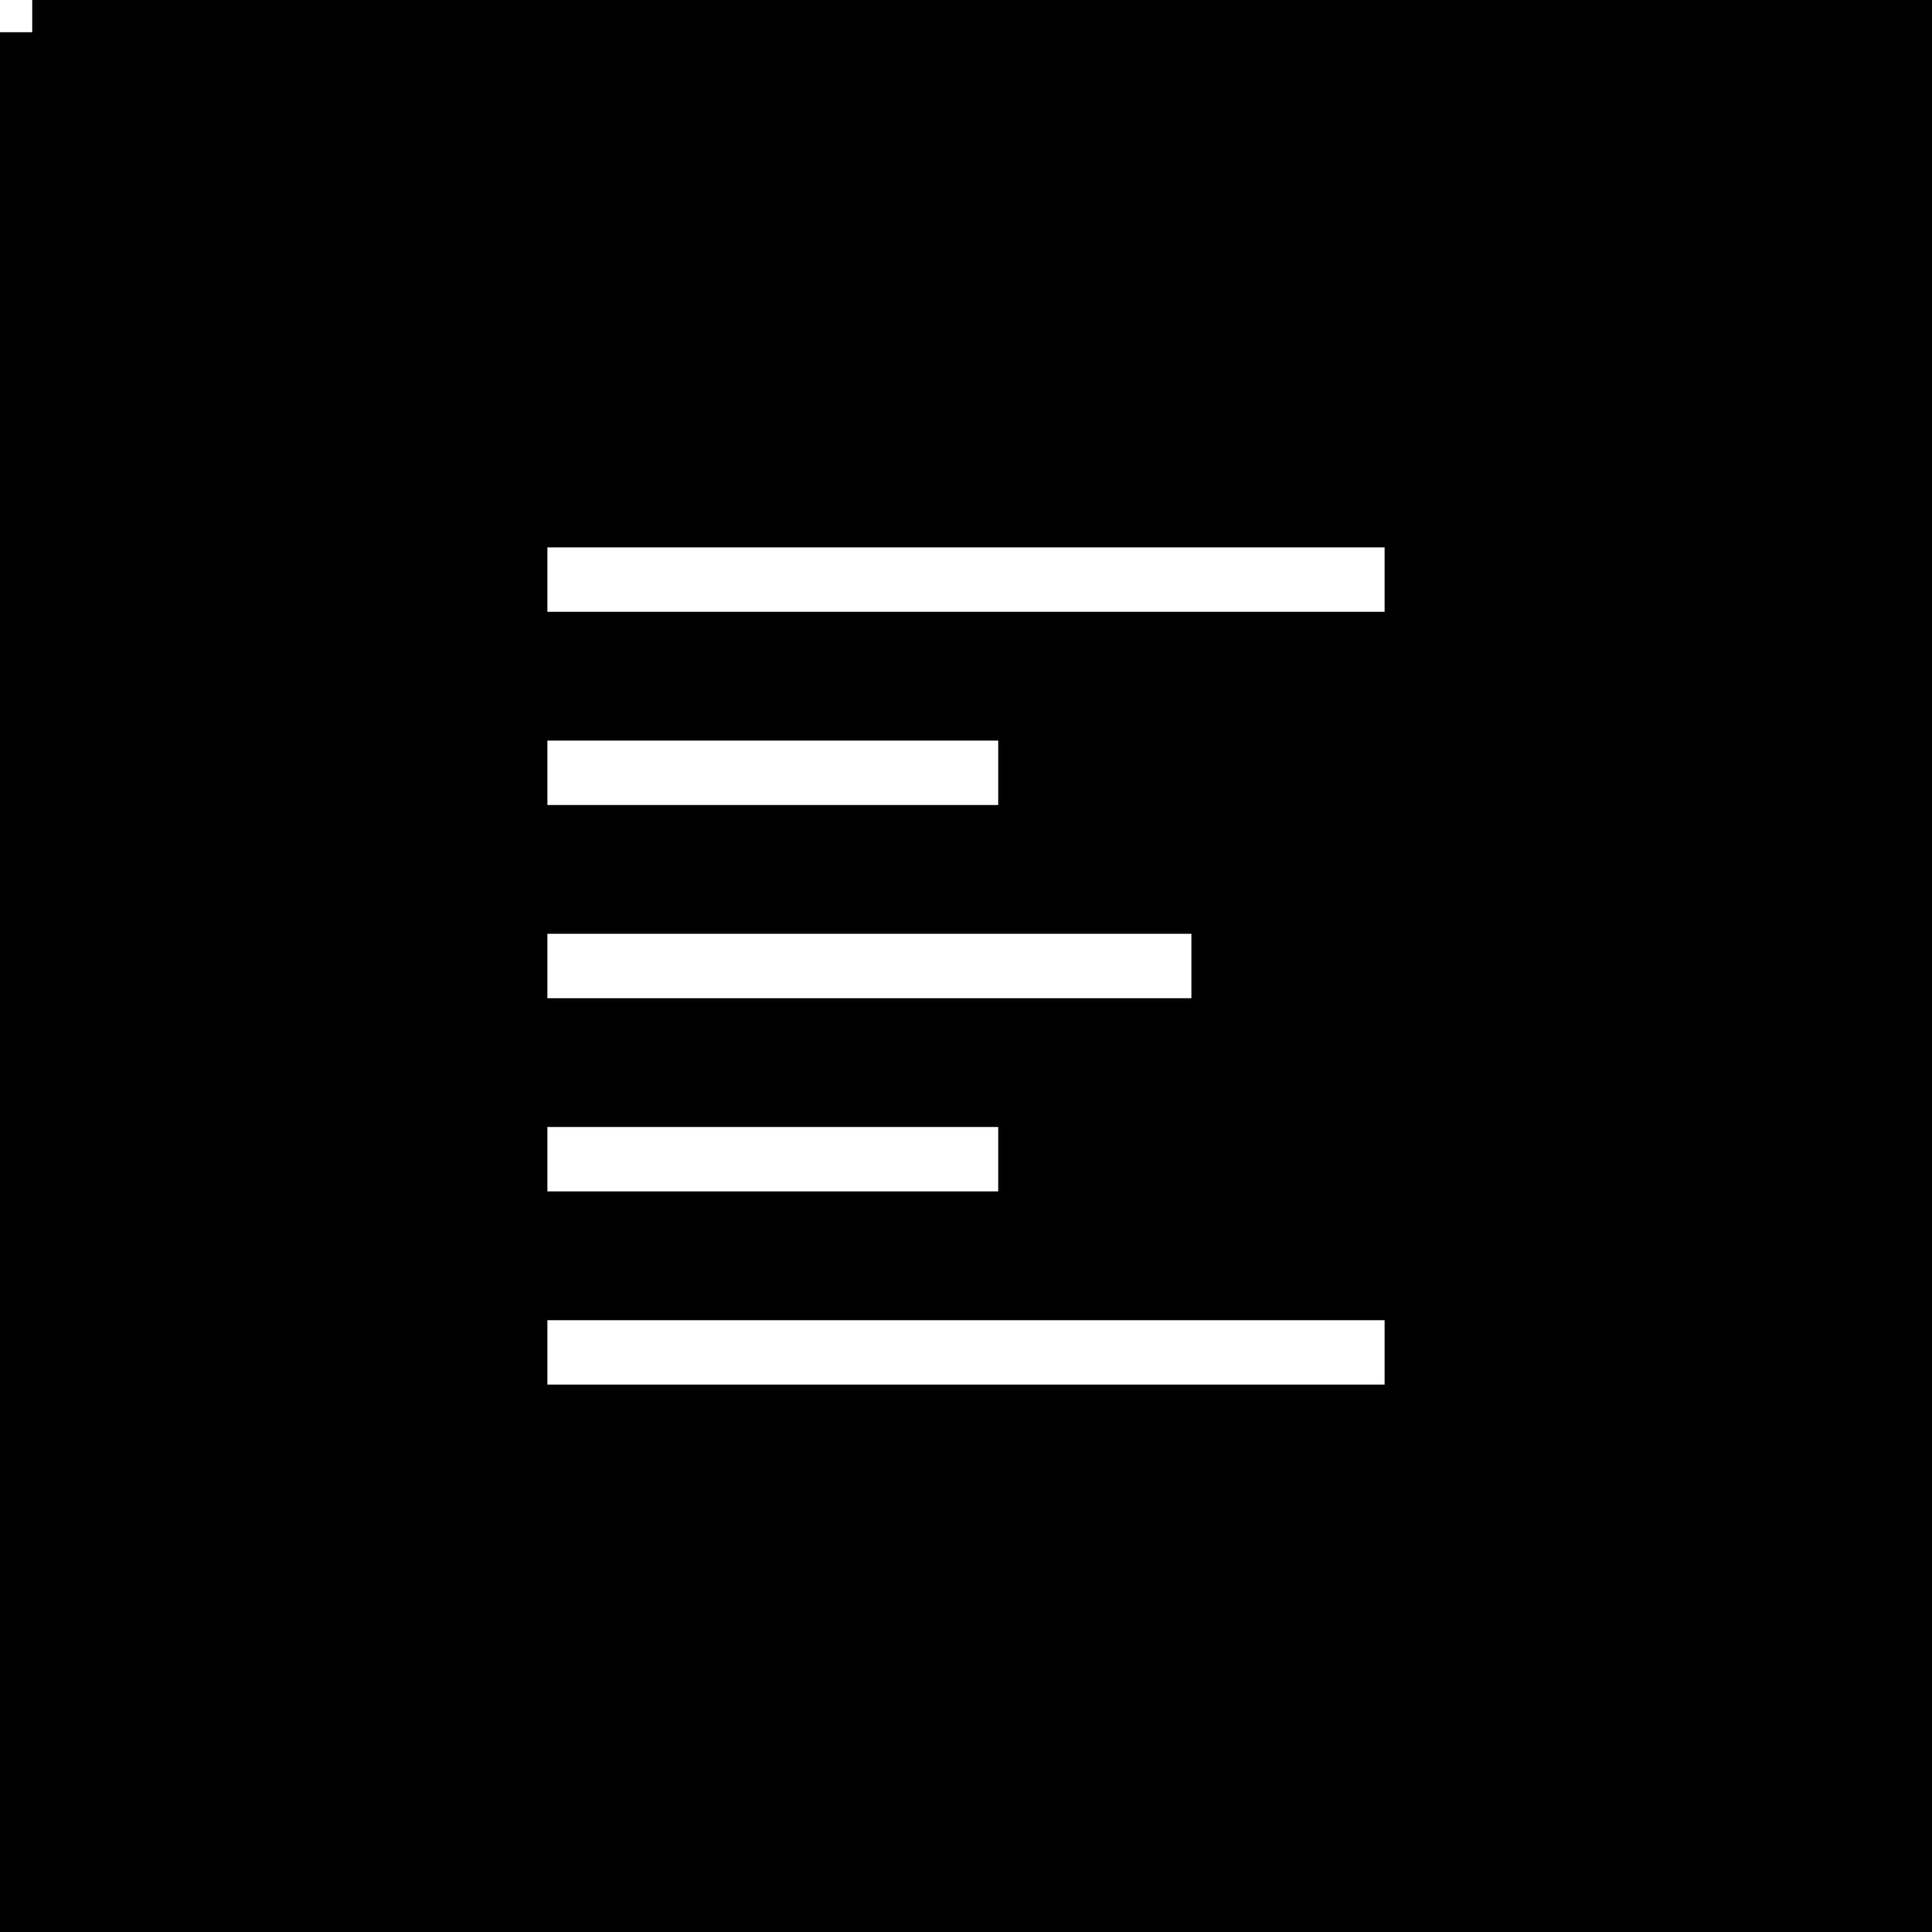
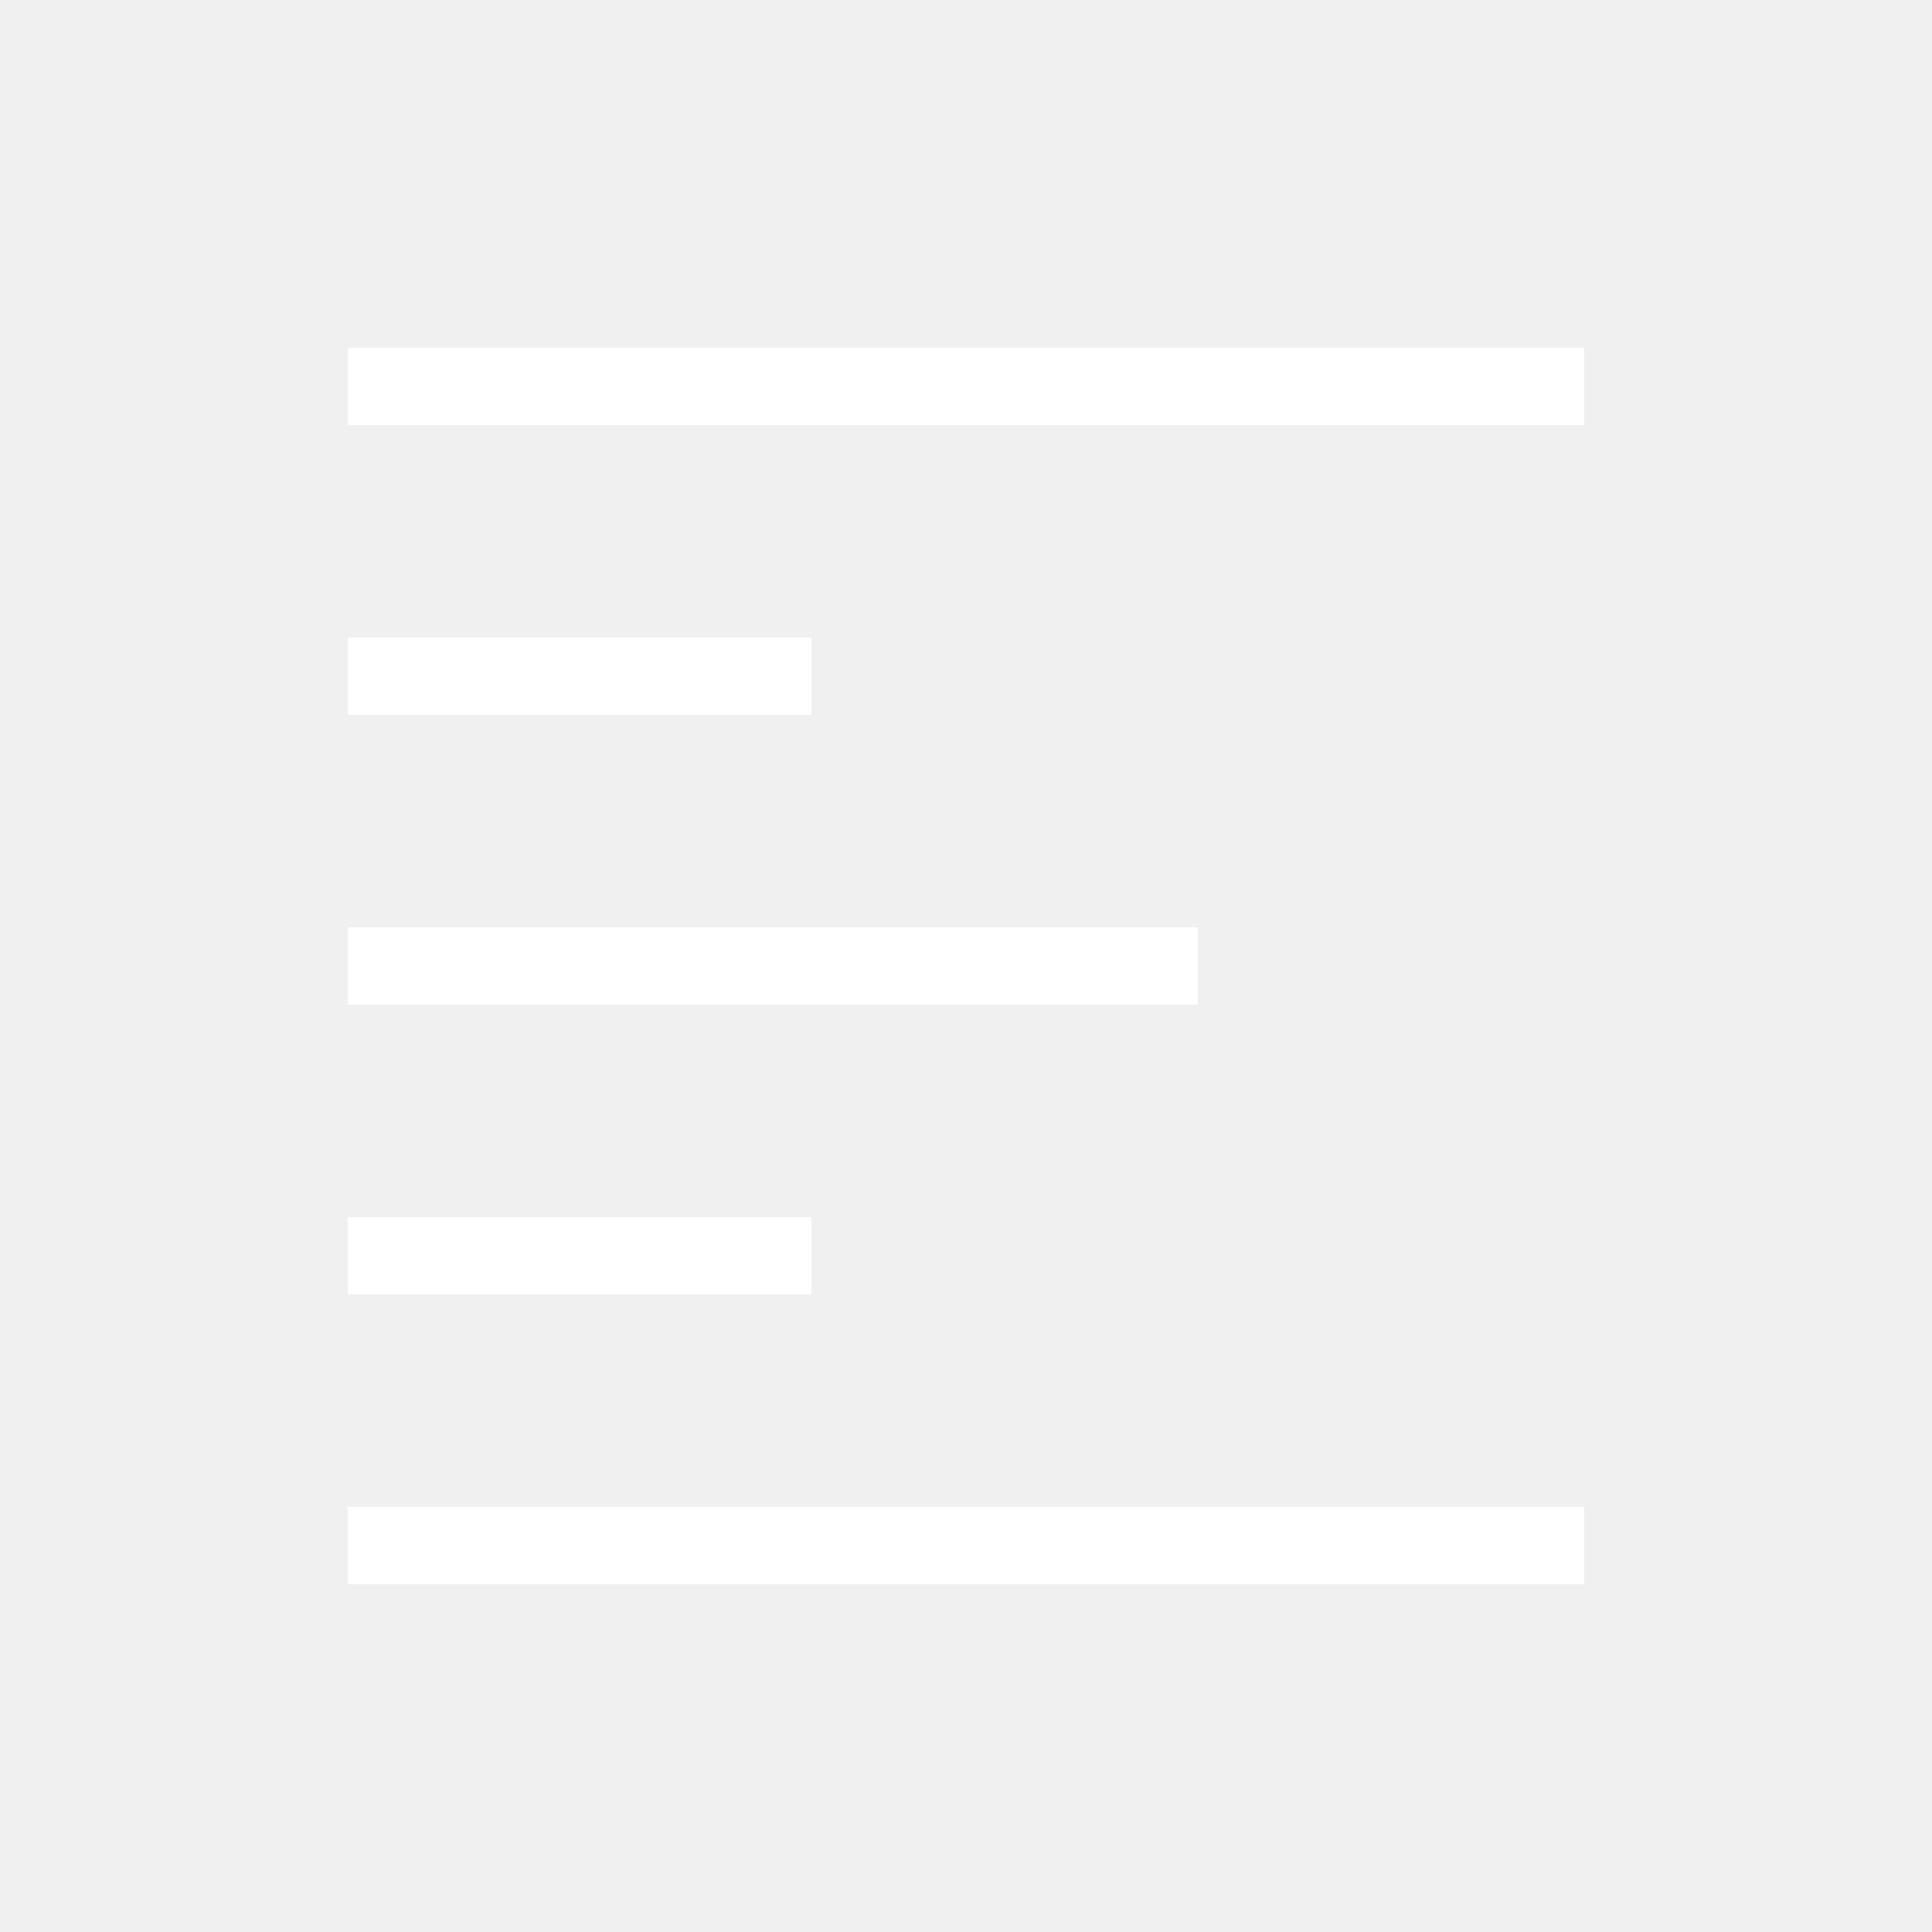
- <svg xmlns="http://www.w3.org/2000/svg" class="vector" width="300px" height="300px" baseProfile="full" version="1.1" style="width: 300px; height: 300px; stroke: white; stroke-width: 10; fill: none; stroke-linecap: square; background:black">
-   <rect width="300" height="300" style="fill:rgb(0,0,0);stroke:none" />
-   <g transform="translate(0,0)">
-     <path d="M90,90 L210,90  M90,210 L210,210  M90,150 L180,150  M90,120 L150,120  M90,180 L150,180  " />
-   </g>
-   <g>
-     <path d="M0,0" transform="" />
-   </g>
+ <svg xmlns="http://www.w3.org/2000/svg" baseProfile="full" version="1.1" style="fill: none;" width="300px" height="300px">
+   <path style="stroke-width: 12px; stroke-linecap: round; stroke-linejoin: round; stroke: rgb(255, 255, 255); fill: none;" d="" />
+   <path style="stroke-width: 12px; stroke-linecap: round; stroke-linejoin: round; stroke: rgb(62, 61, 66); fill: none;" d="" />
+   <path style="stroke-width: 12px; stroke-linecap: square; stroke-linejoin: round; stroke: rgb(255, 255, 255); fill: none;" d="M60,60 L60,60 L240,60 M60,240 L60,240 L240,240 M60,150 L60,150 L180,150 M60,195 L60,195 L120,195 M60,105 L60,105 L120,105 " />
</svg>
